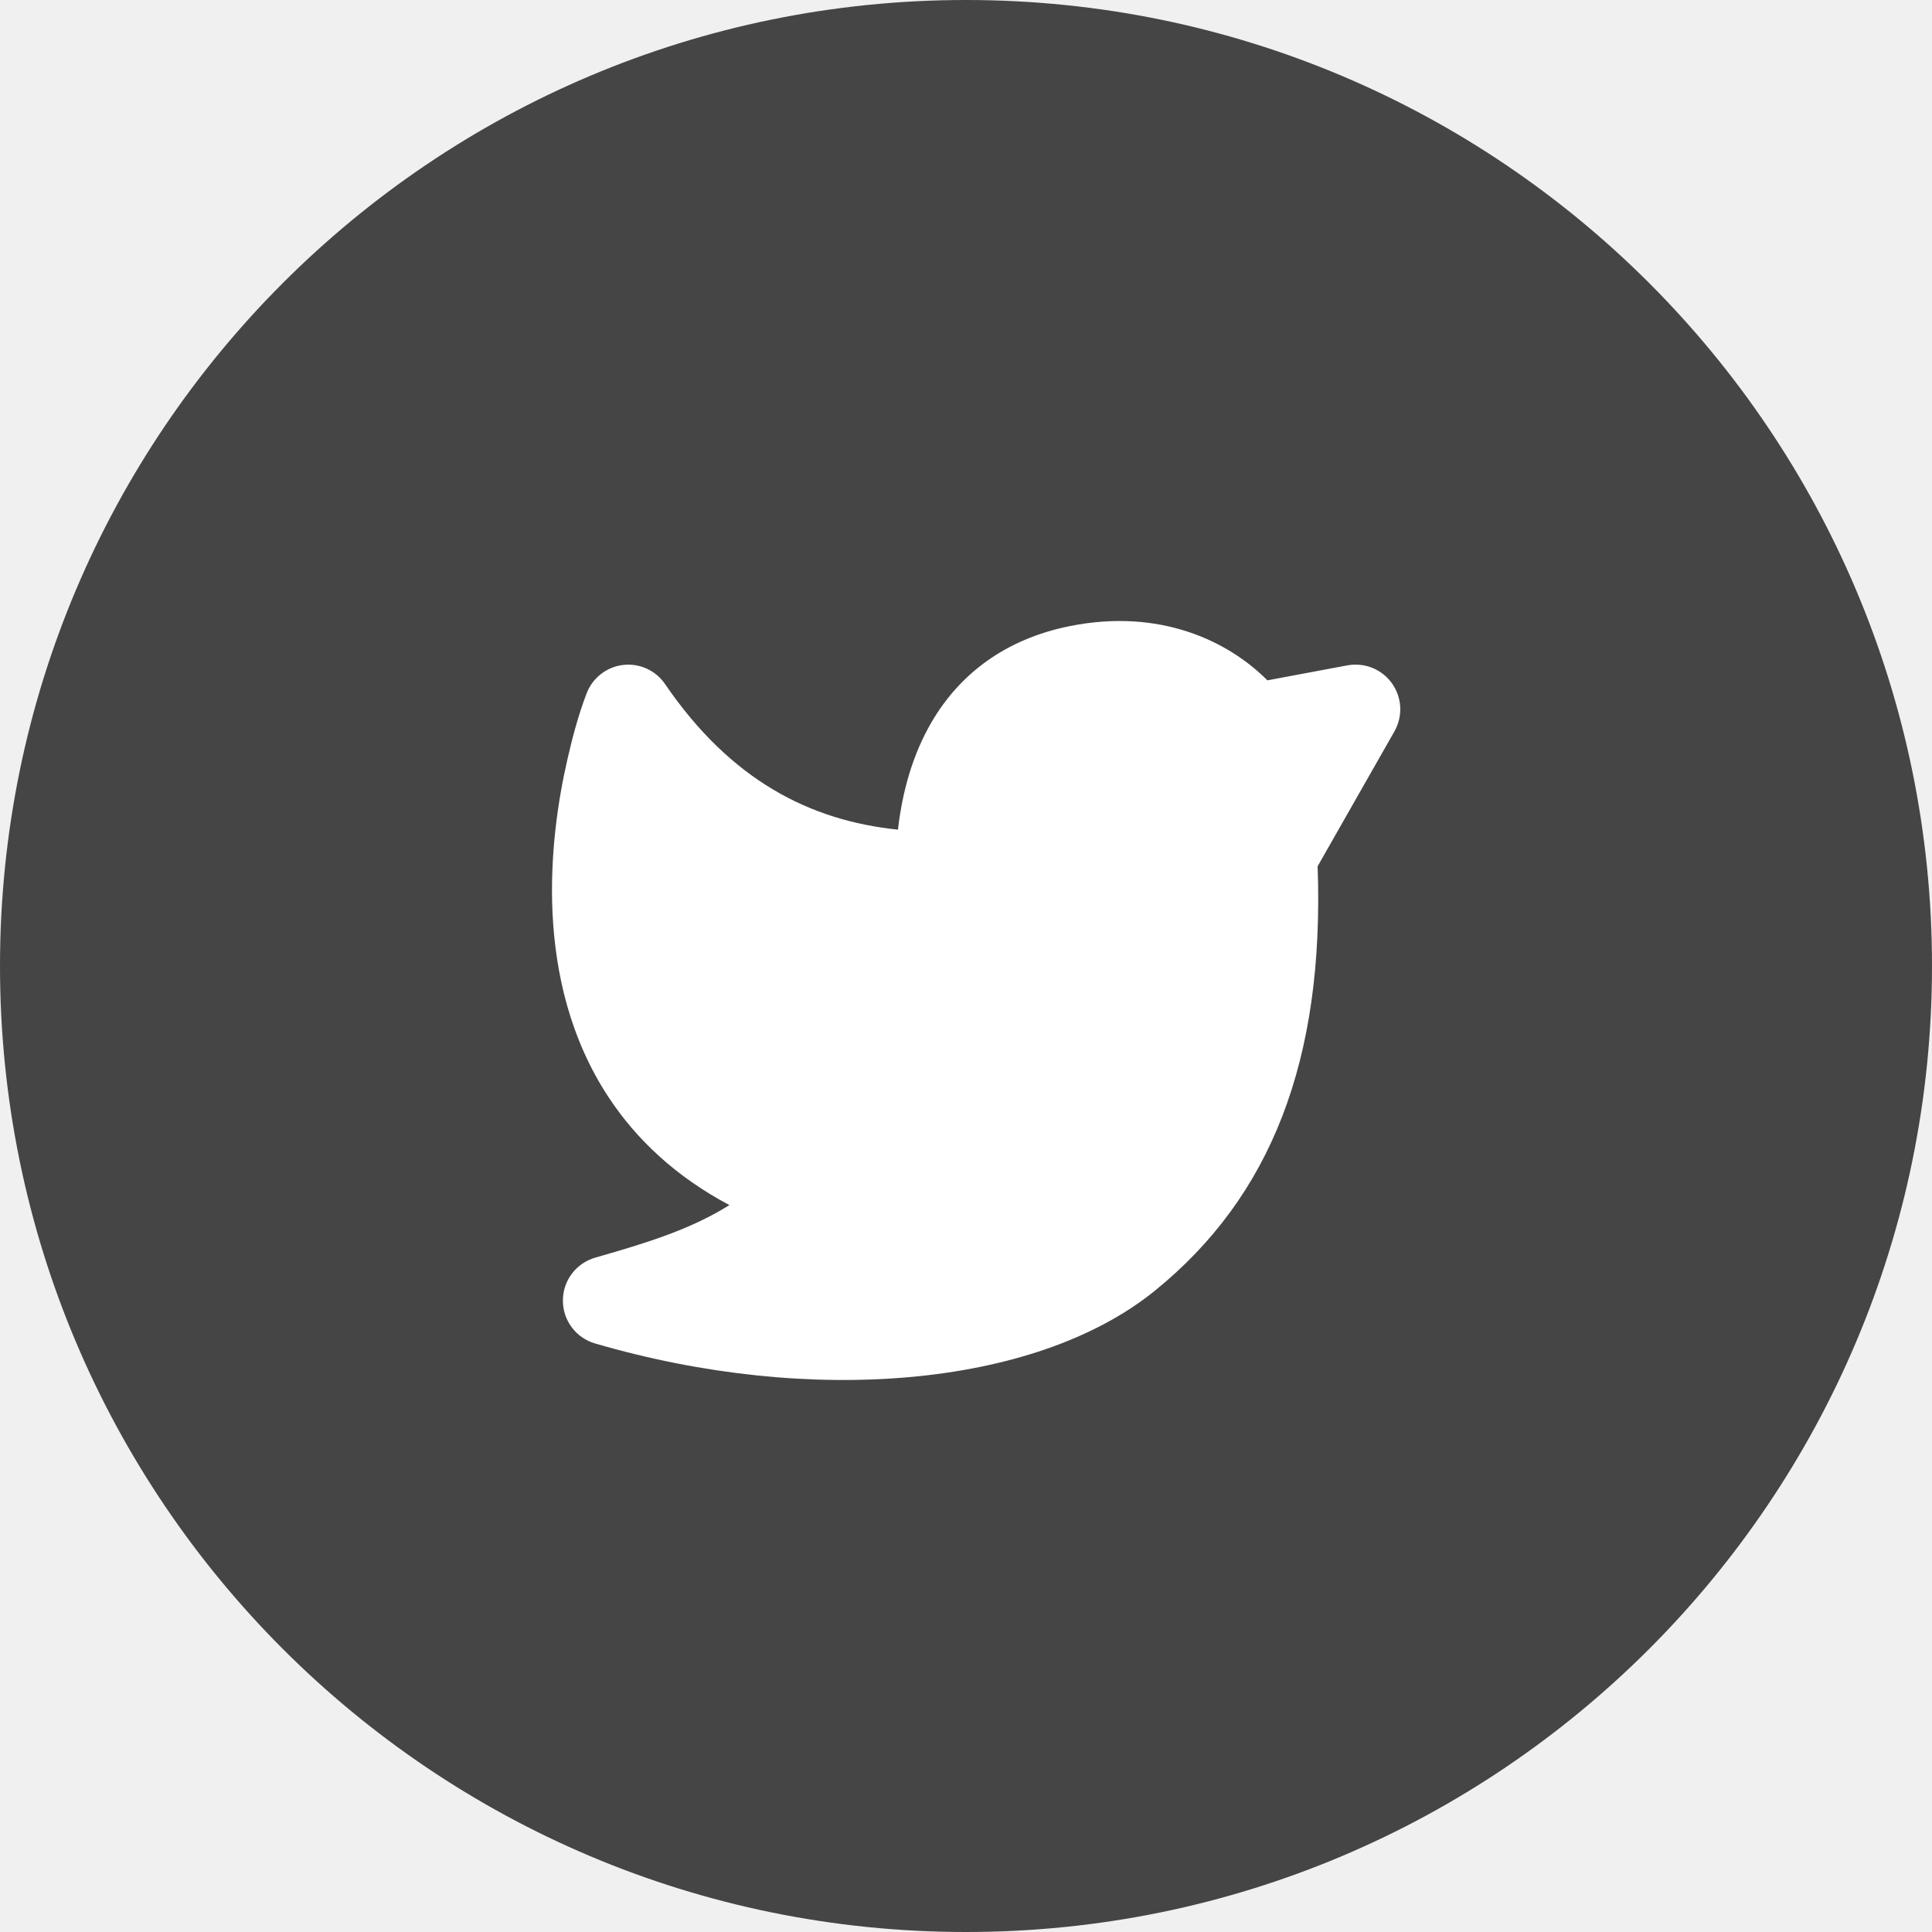
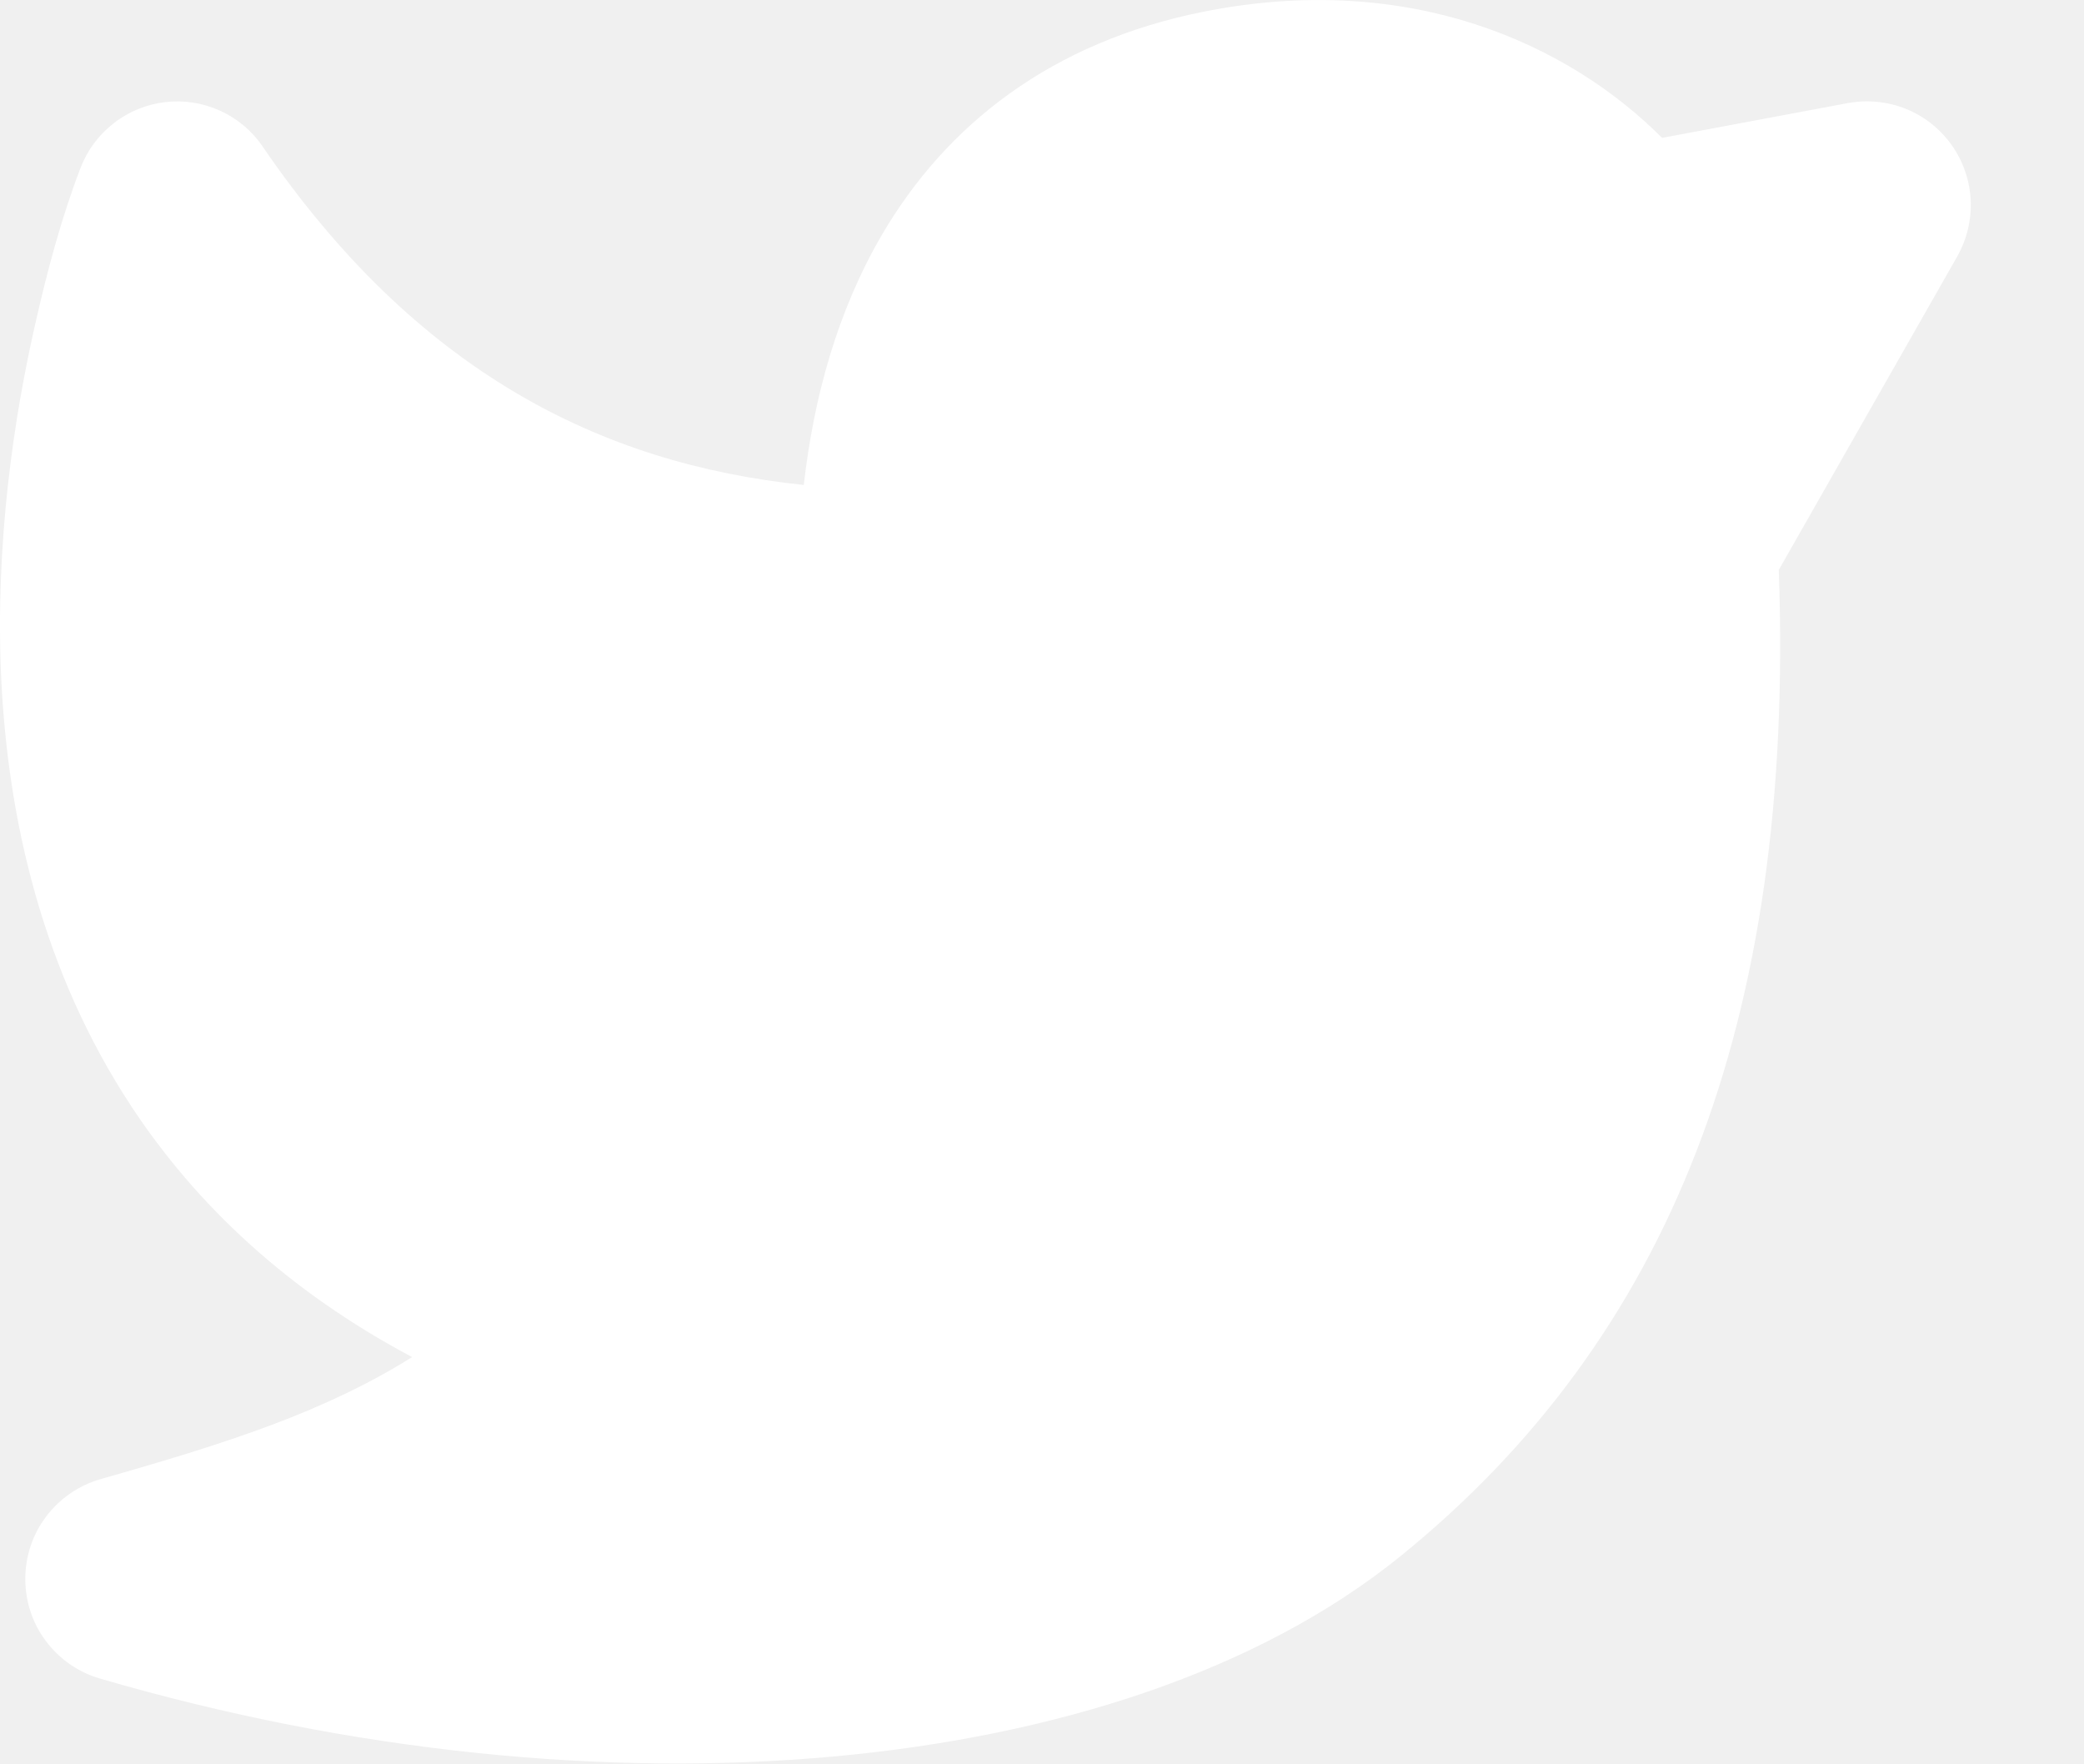
- <svg xmlns="http://www.w3.org/2000/svg" width="28" height="28" viewBox="0 0 28 28" fill="none">
-   <g id="Group 1000004877">
-     <circle id="Ellipse 11" cx="14" cy="14" r="14" fill="#454545" />
-     <path id="Vector" d="M9.03 9.637C9.148 9.623 9.266 9.642 9.374 9.691C9.481 9.74 9.573 9.817 9.639 9.915C10.594 11.312 11.741 11.893 13.014 12.024C13.076 11.48 13.223 10.943 13.499 10.469C13.904 9.774 14.563 9.263 15.504 9.074C16.804 8.813 17.794 9.284 18.368 9.86L19.527 9.643C19.649 9.621 19.774 9.633 19.889 9.679C20.003 9.725 20.102 9.803 20.174 9.904C20.245 10.005 20.287 10.123 20.293 10.247C20.299 10.37 20.27 10.492 20.209 10.6L19.096 12.555C19.197 15.377 18.413 17.346 16.741 18.703C15.855 19.423 14.585 19.831 13.192 19.957C11.788 20.084 10.201 19.931 8.623 19.47C8.489 19.431 8.37 19.349 8.286 19.236C8.202 19.124 8.157 18.987 8.158 18.846C8.158 18.706 8.204 18.57 8.289 18.458C8.374 18.346 8.493 18.265 8.628 18.226C9.421 18.001 10.026 17.806 10.571 17.465C9.795 17.053 9.224 16.515 8.82 15.902C8.258 15.049 8.05 14.098 8.008 13.24C7.967 12.383 8.09 11.588 8.221 11.016C8.295 10.689 8.382 10.362 8.502 10.049C8.544 9.938 8.616 9.841 8.709 9.769C8.802 9.696 8.913 9.651 9.03 9.637Z" fill="white" />
-   </g>
+ <svg xmlns="http://www.w3.org/2000/svg" width="13" height="11" viewBox="0 0 13 11" fill="none">
+   <path d="M1.03 0.637C1.148 0.623 1.266 0.642 1.374 0.691C1.481 0.74 1.573 0.817 1.639 0.915C2.594 2.311 3.741 2.893 5.014 3.025C5.076 2.48 5.223 1.943 5.499 1.469C5.904 0.774 6.563 0.263 7.503 0.074C8.804 -0.187 9.794 0.284 10.368 0.86L11.527 0.643C11.649 0.621 11.774 0.633 11.889 0.679C12.003 0.725 12.102 0.803 12.174 0.904C12.245 1.004 12.287 1.123 12.293 1.247C12.299 1.37 12.27 1.492 12.209 1.6L11.096 3.555C11.197 6.377 10.413 8.346 8.741 9.703C7.855 10.423 6.585 10.831 5.192 10.957C3.788 11.084 2.201 10.931 0.623 10.47C0.489 10.431 0.37 10.349 0.286 10.236C0.202 10.124 0.157 9.987 0.158 9.847C0.158 9.706 0.204 9.57 0.289 9.458C0.374 9.346 0.493 9.265 0.628 9.226C1.421 9.001 2.026 8.806 2.571 8.465C1.795 8.053 1.224 7.515 0.82 6.902C0.258 6.049 0.05 5.098 0.008 4.24C-0.033 3.383 0.09 2.588 0.221 2.016C0.295 1.689 0.382 1.362 0.502 1.048C0.544 0.938 0.616 0.841 0.709 0.769C0.802 0.696 0.913 0.651 1.03 0.637Z" fill="white" />
</svg>
